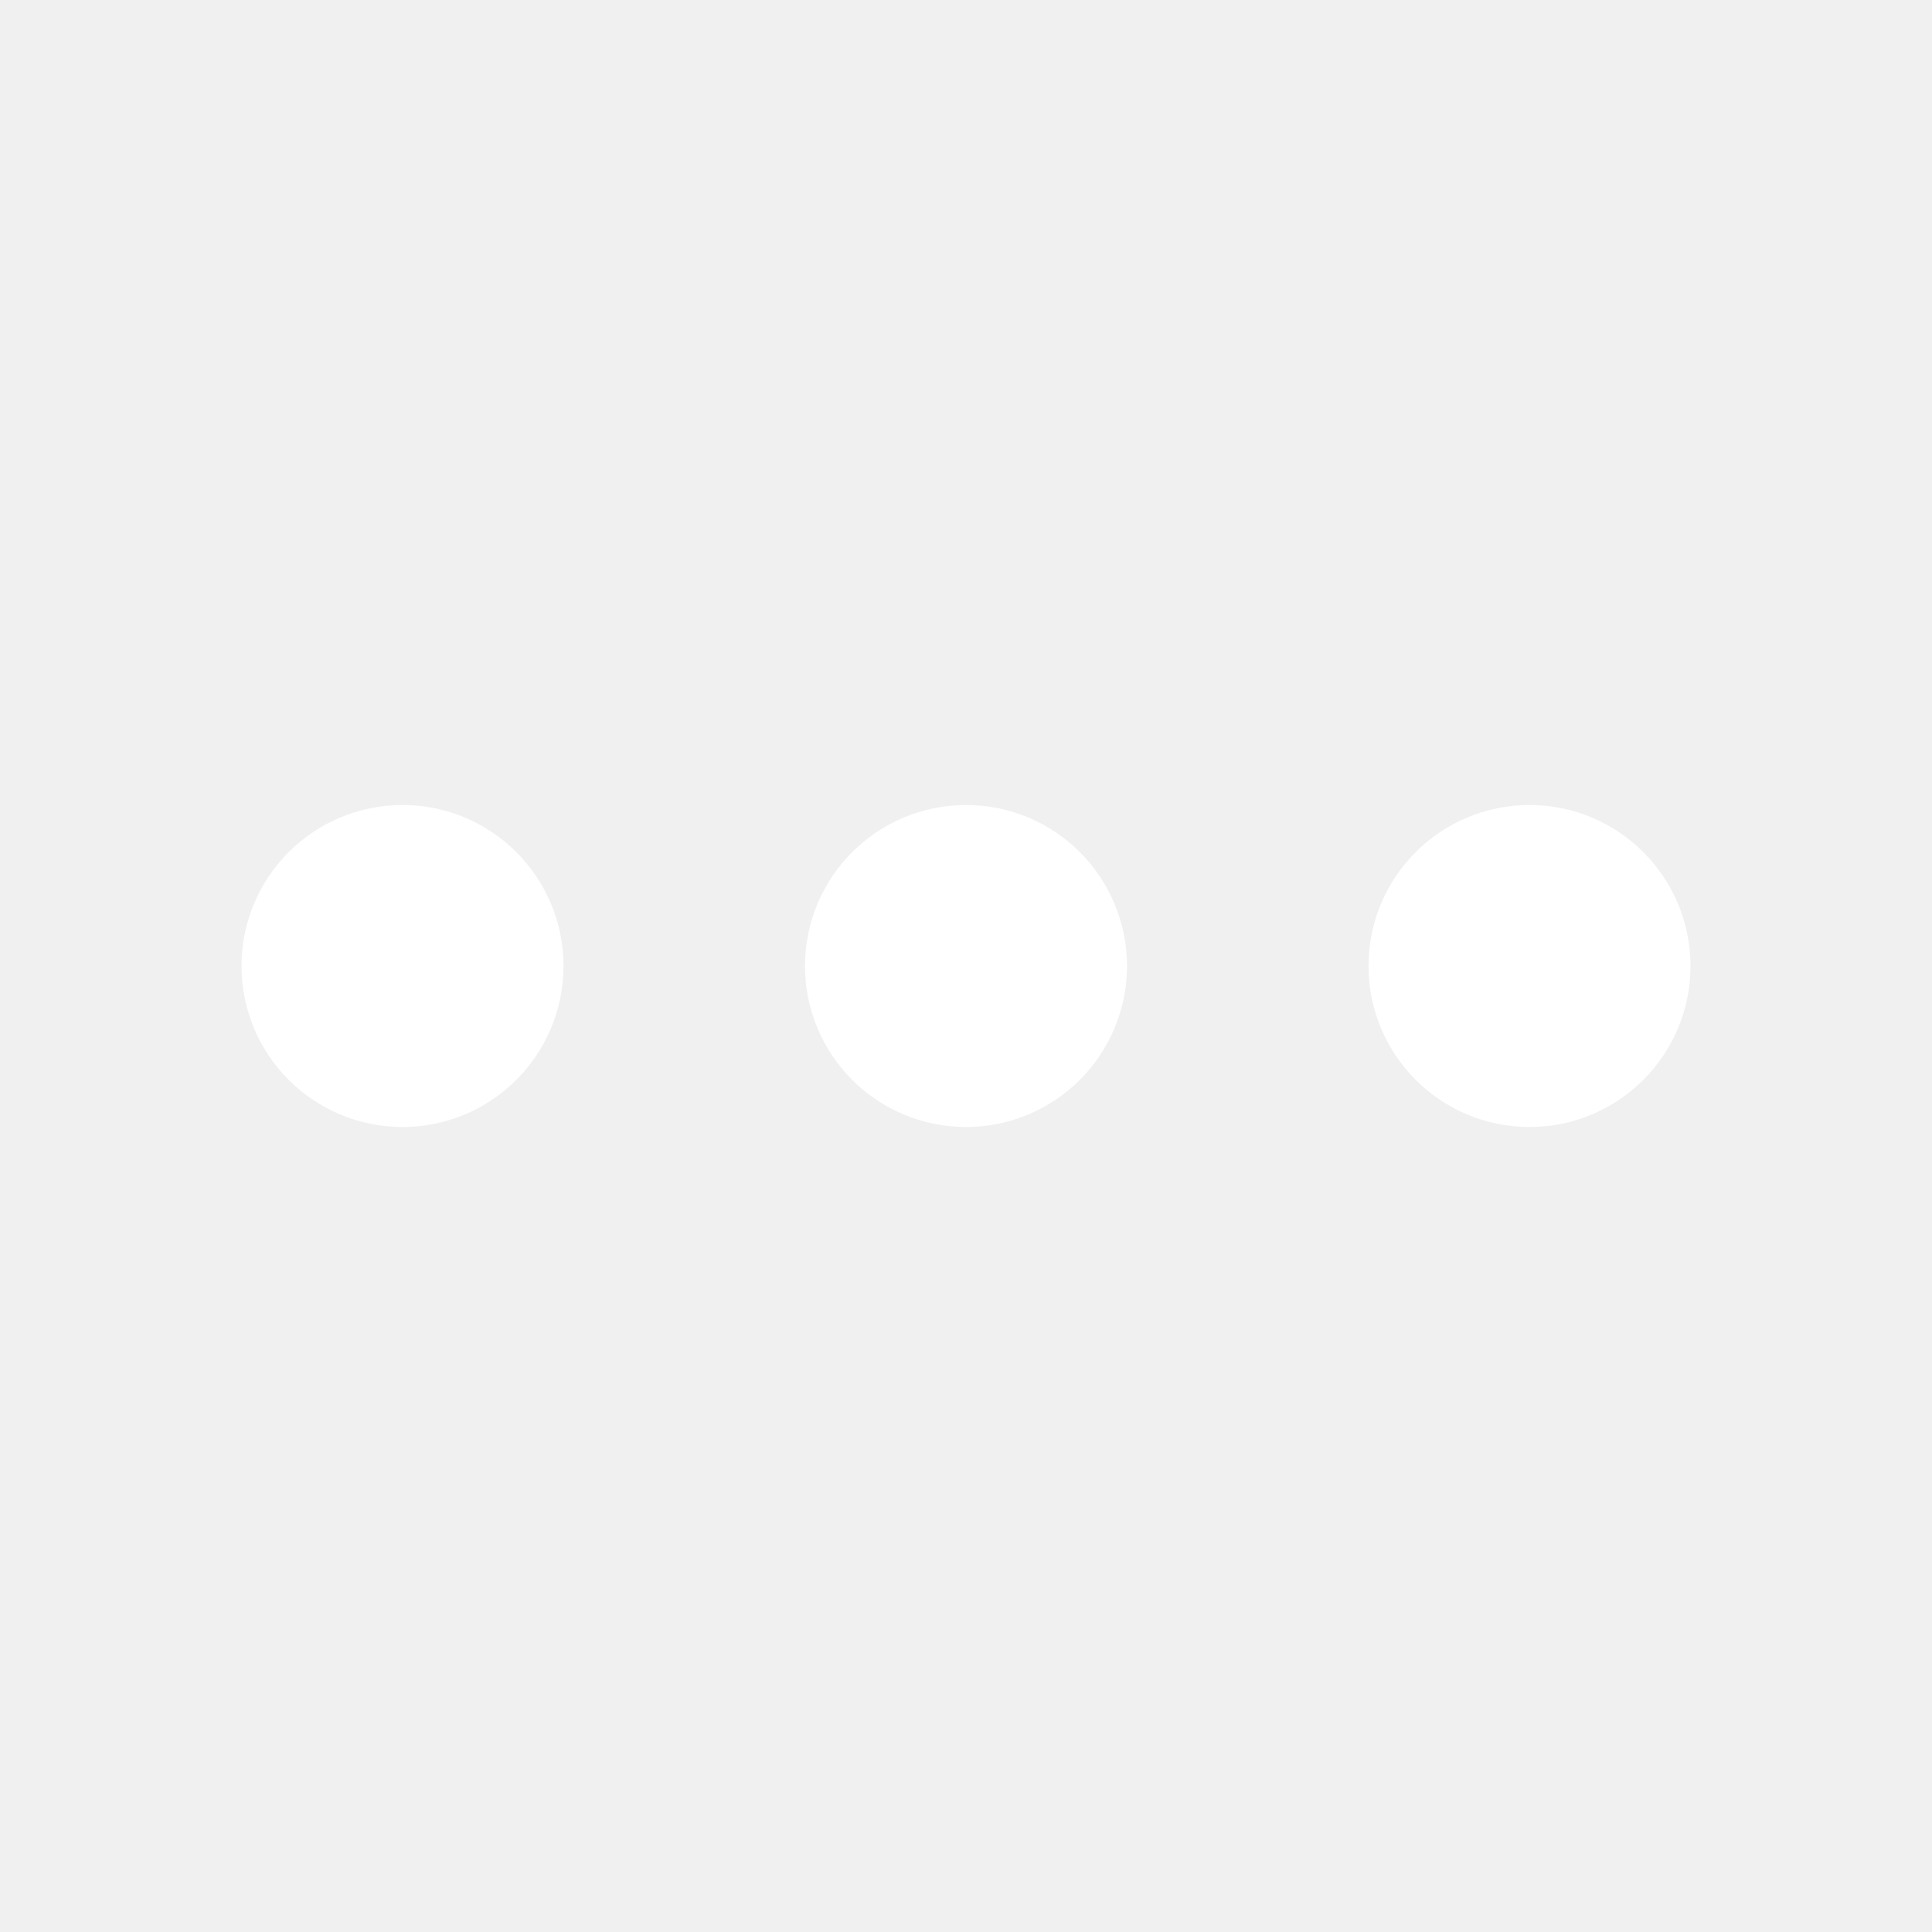
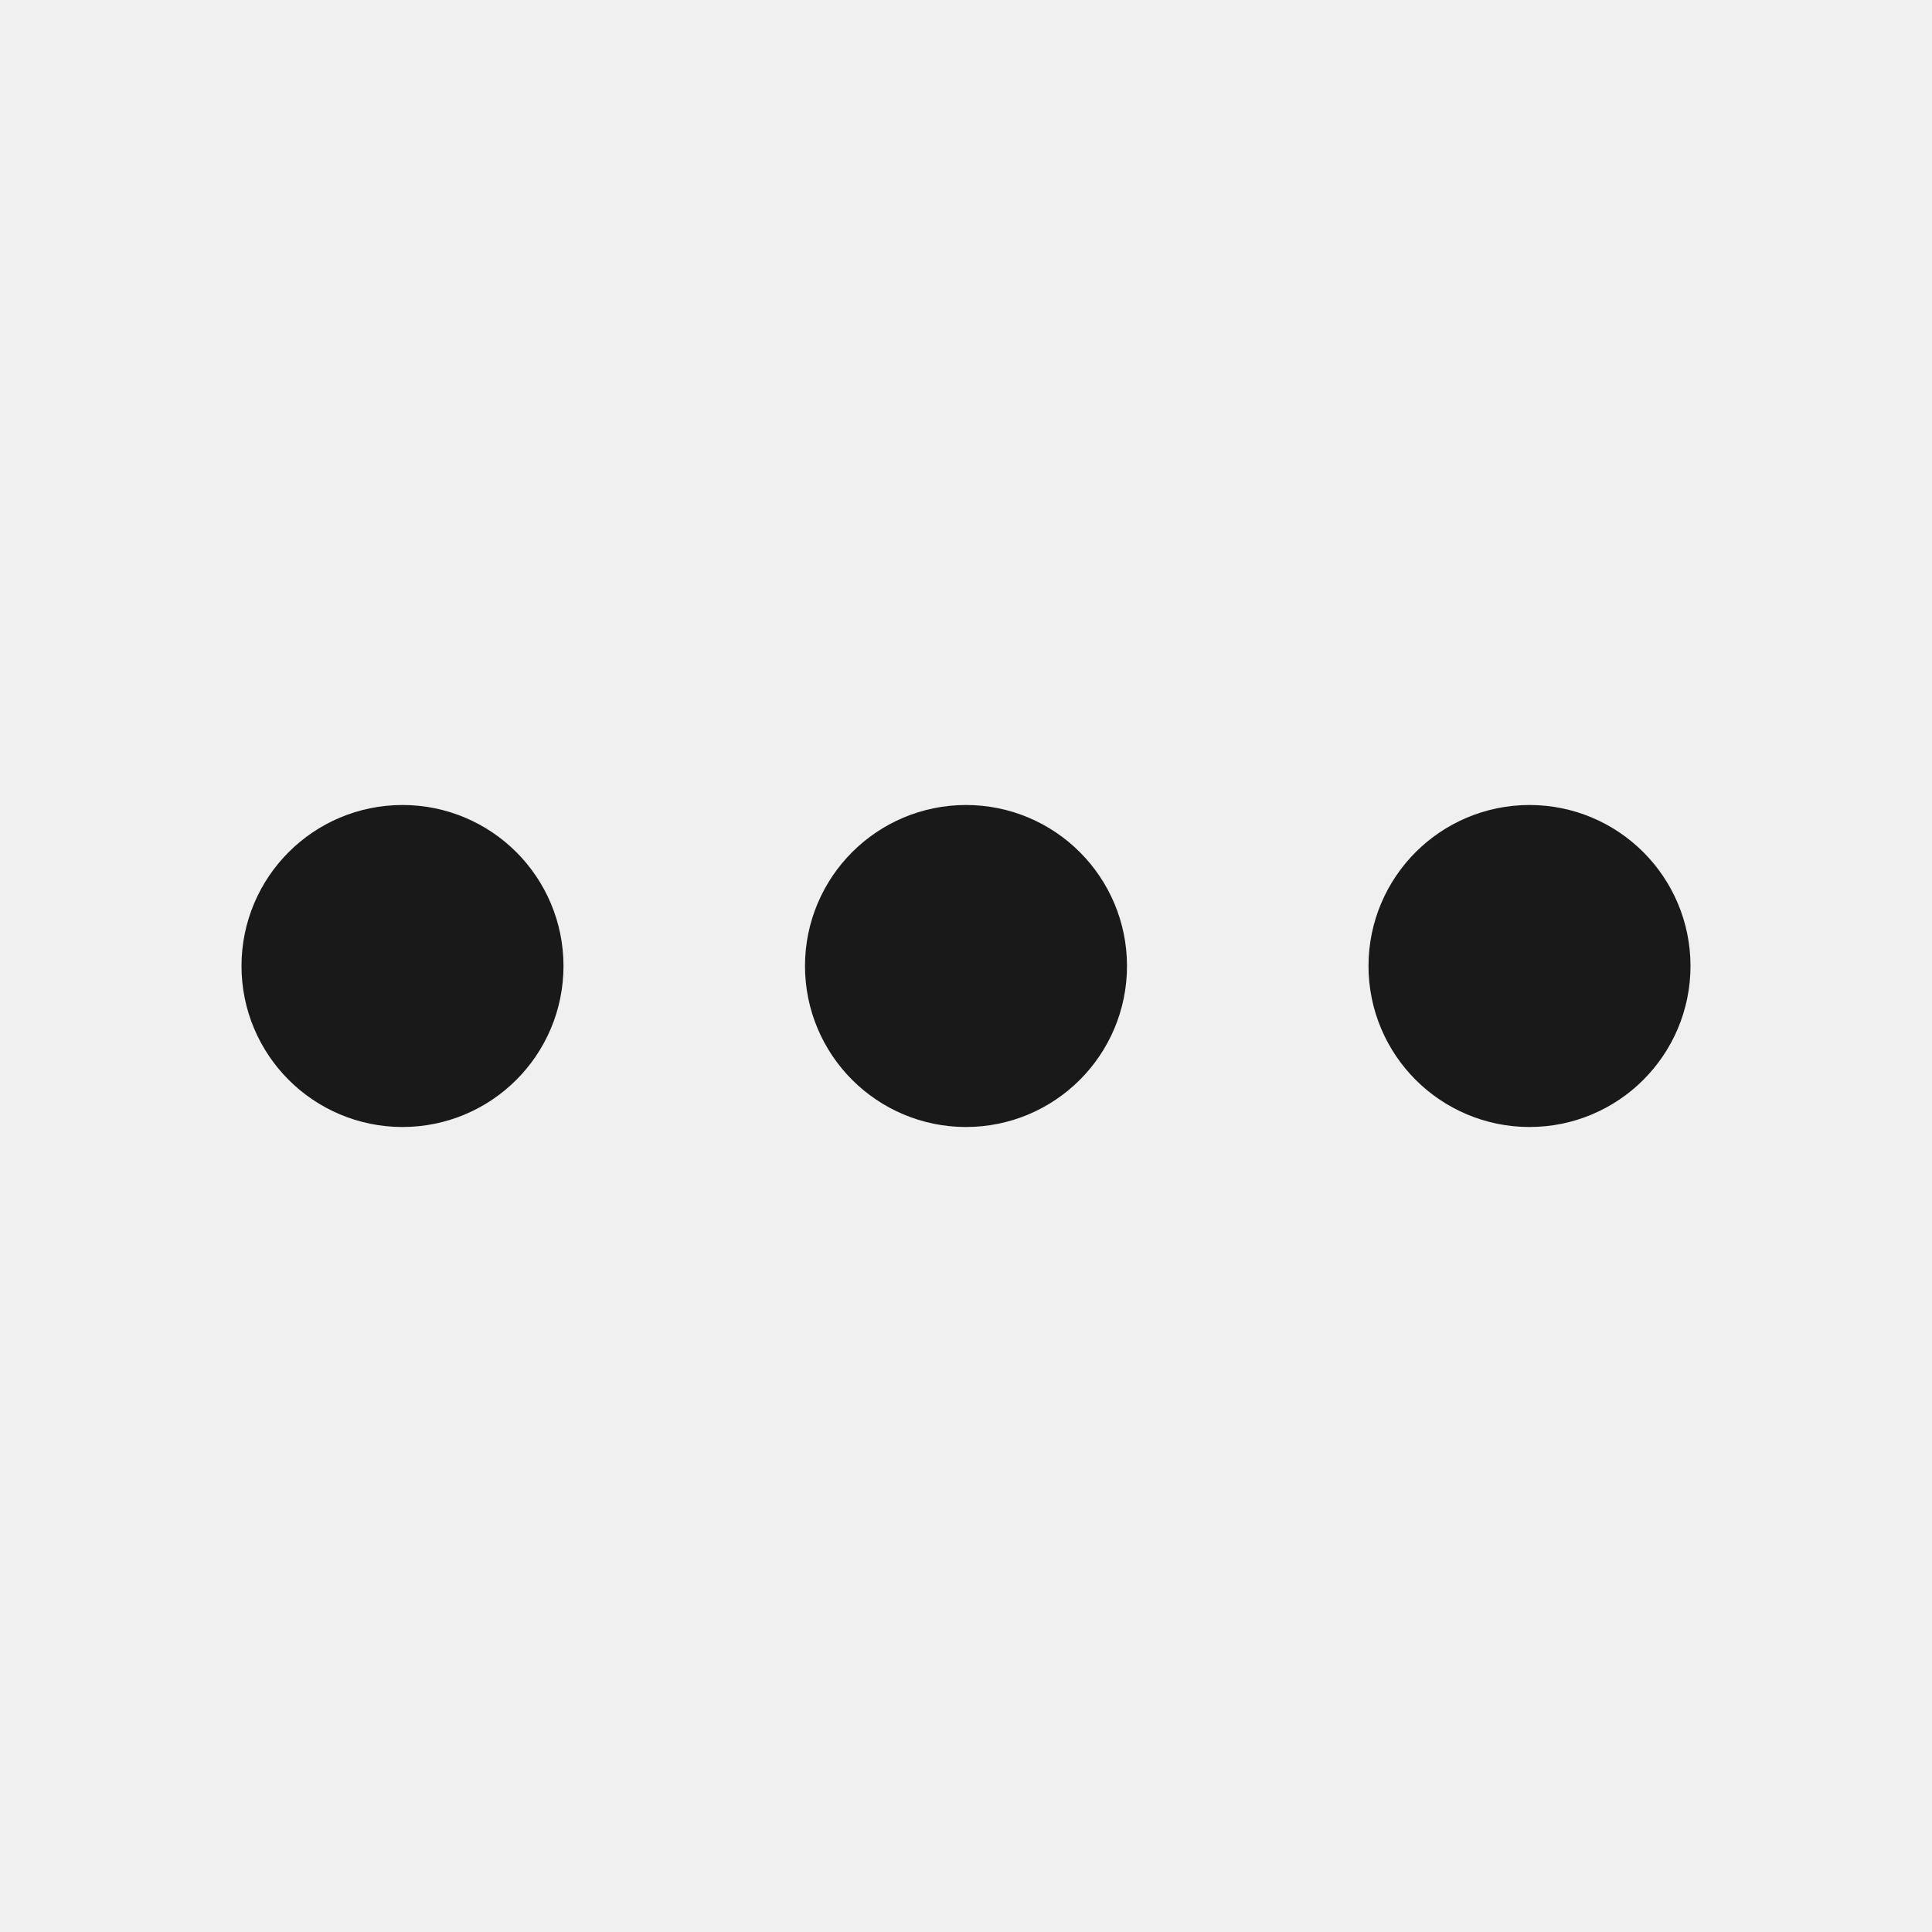
- <svg xmlns="http://www.w3.org/2000/svg" viewBox="0 0 24 24" fill="none" stroke="#fff" stroke-width="2" stroke-linecap="round" stroke-linejoin="round" class="feather feather-more-horizontal">
+ <svg xmlns="http://www.w3.org/2000/svg" viewBox="0 0 24 24" fill="none" stroke="#191919" stroke-width="2" stroke-linecap="round" stroke-linejoin="round" class="feather feather-more-horizontal">
  <circle cx="12" cy="12" r="1" />
  <circle cx="19" cy="12" r="1" />
  <circle cx="5" cy="12" r="1" />
</svg>
